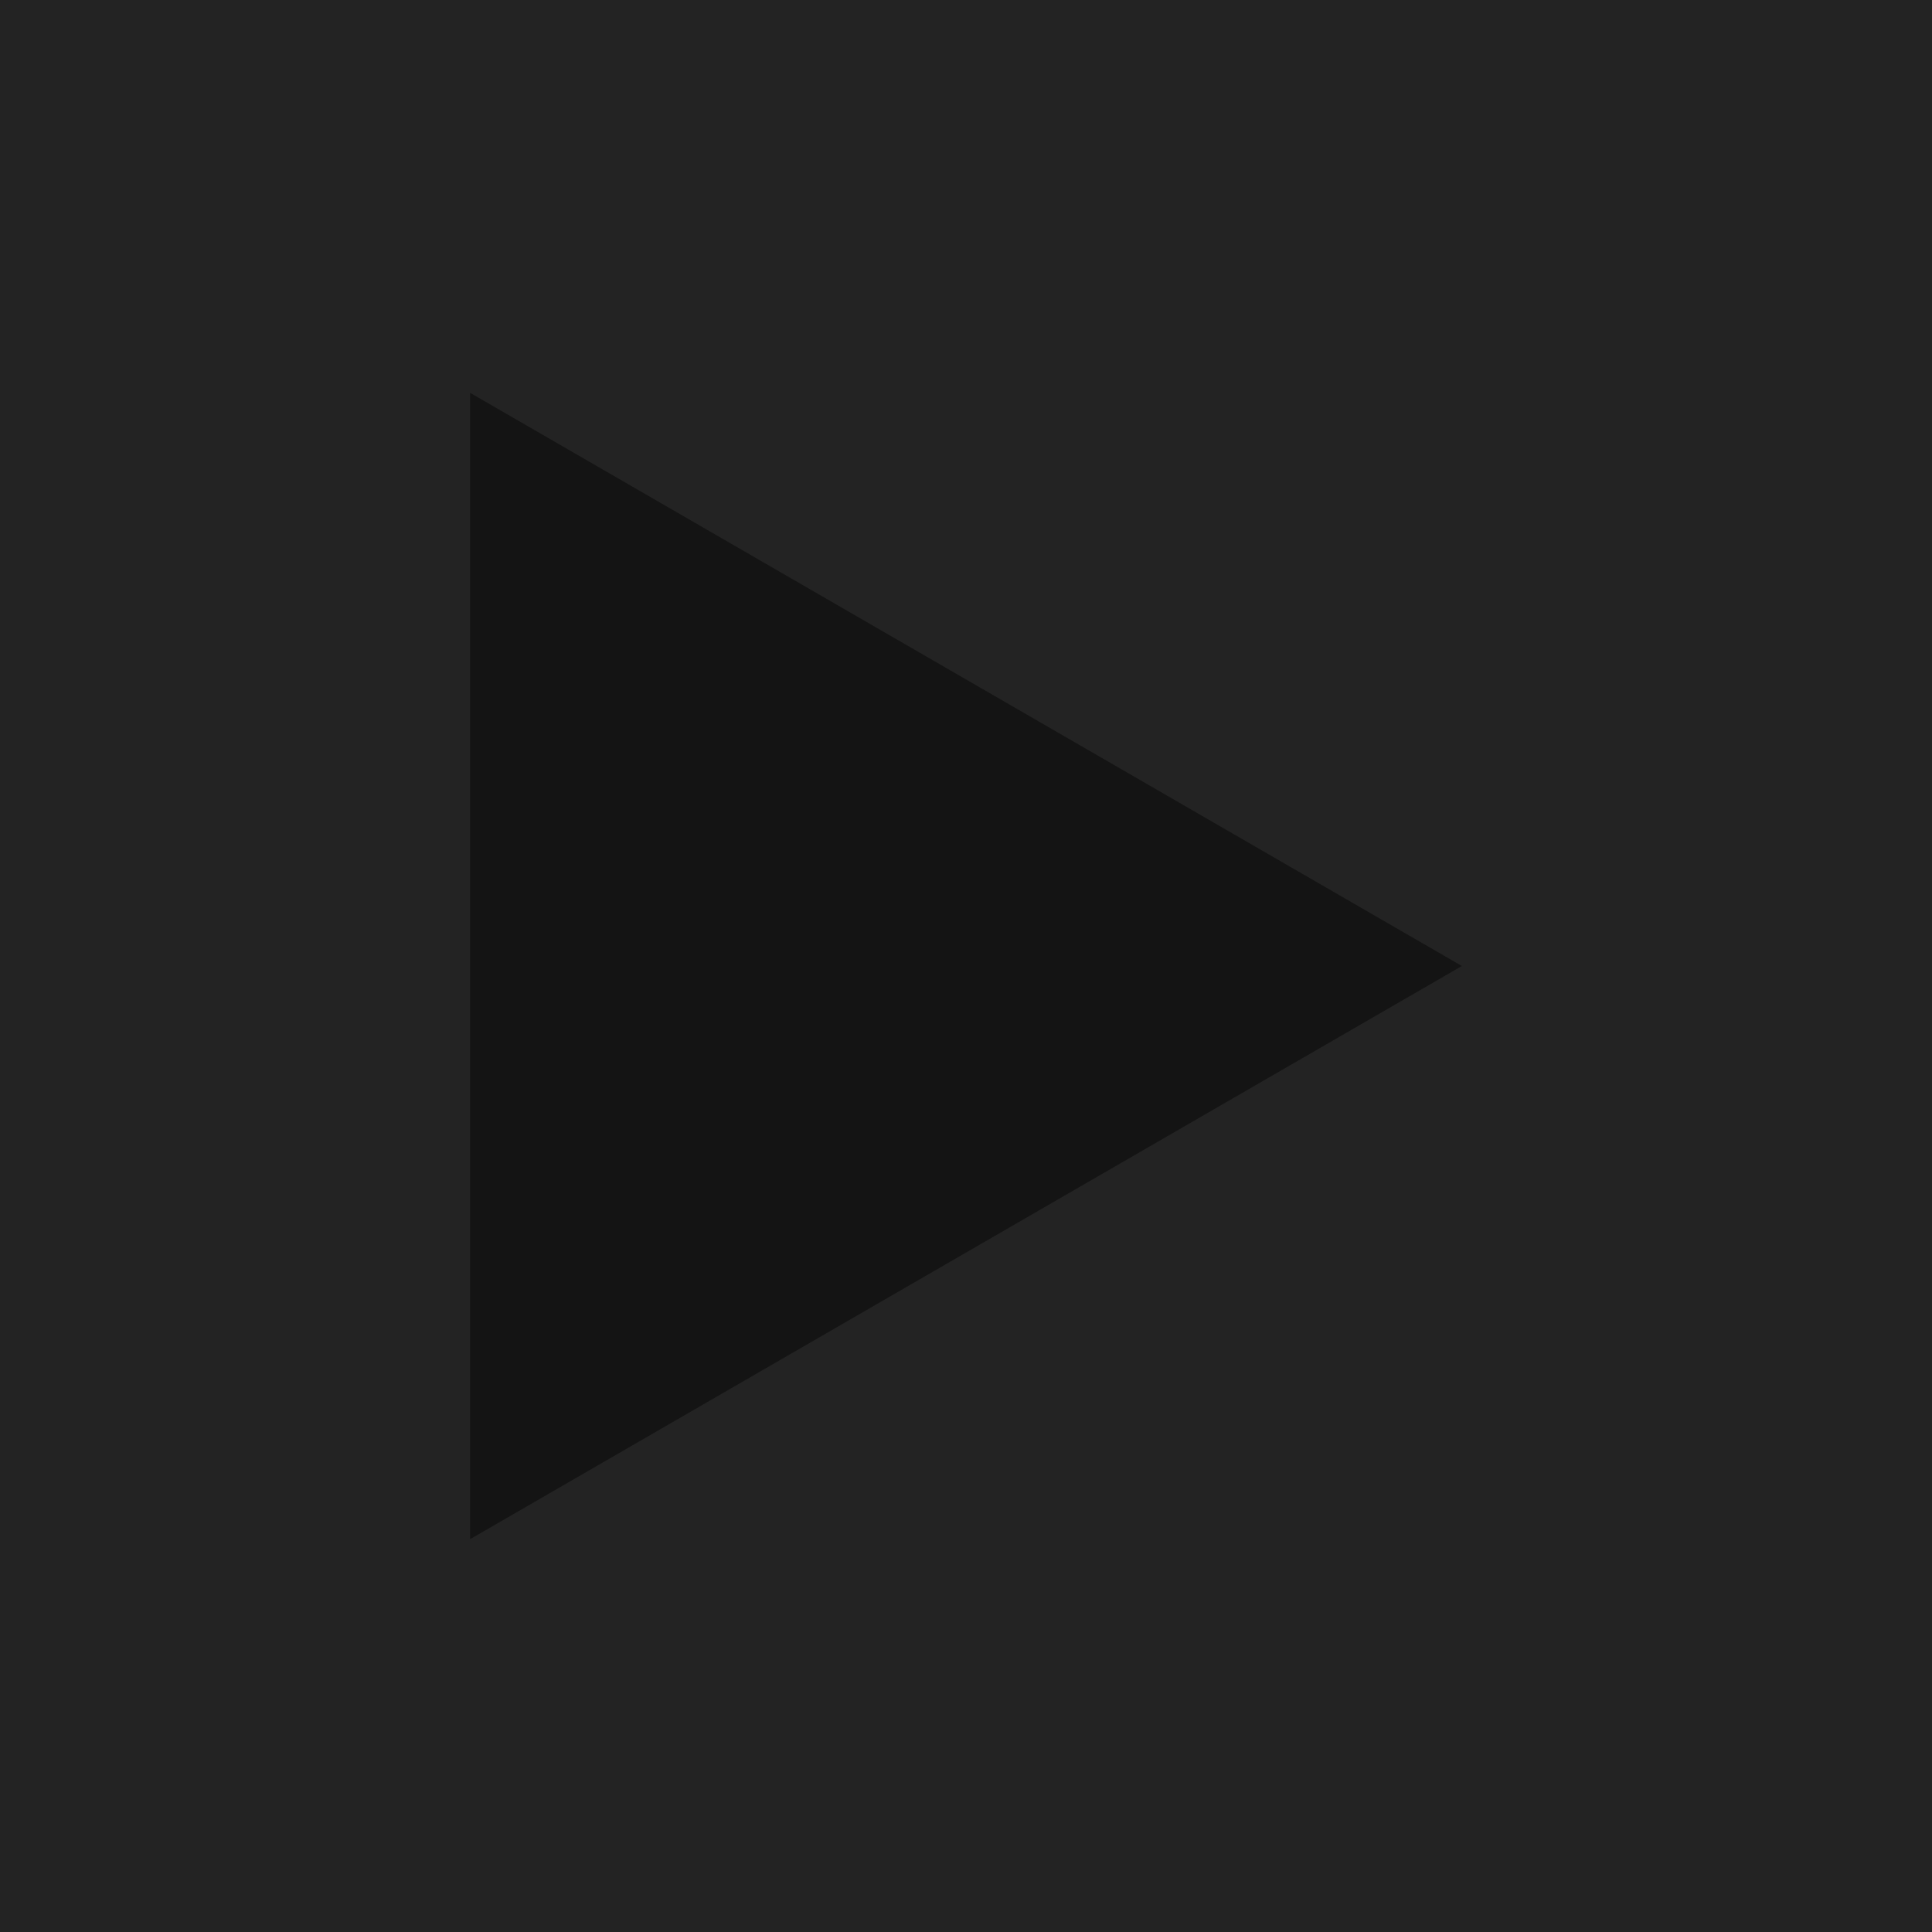
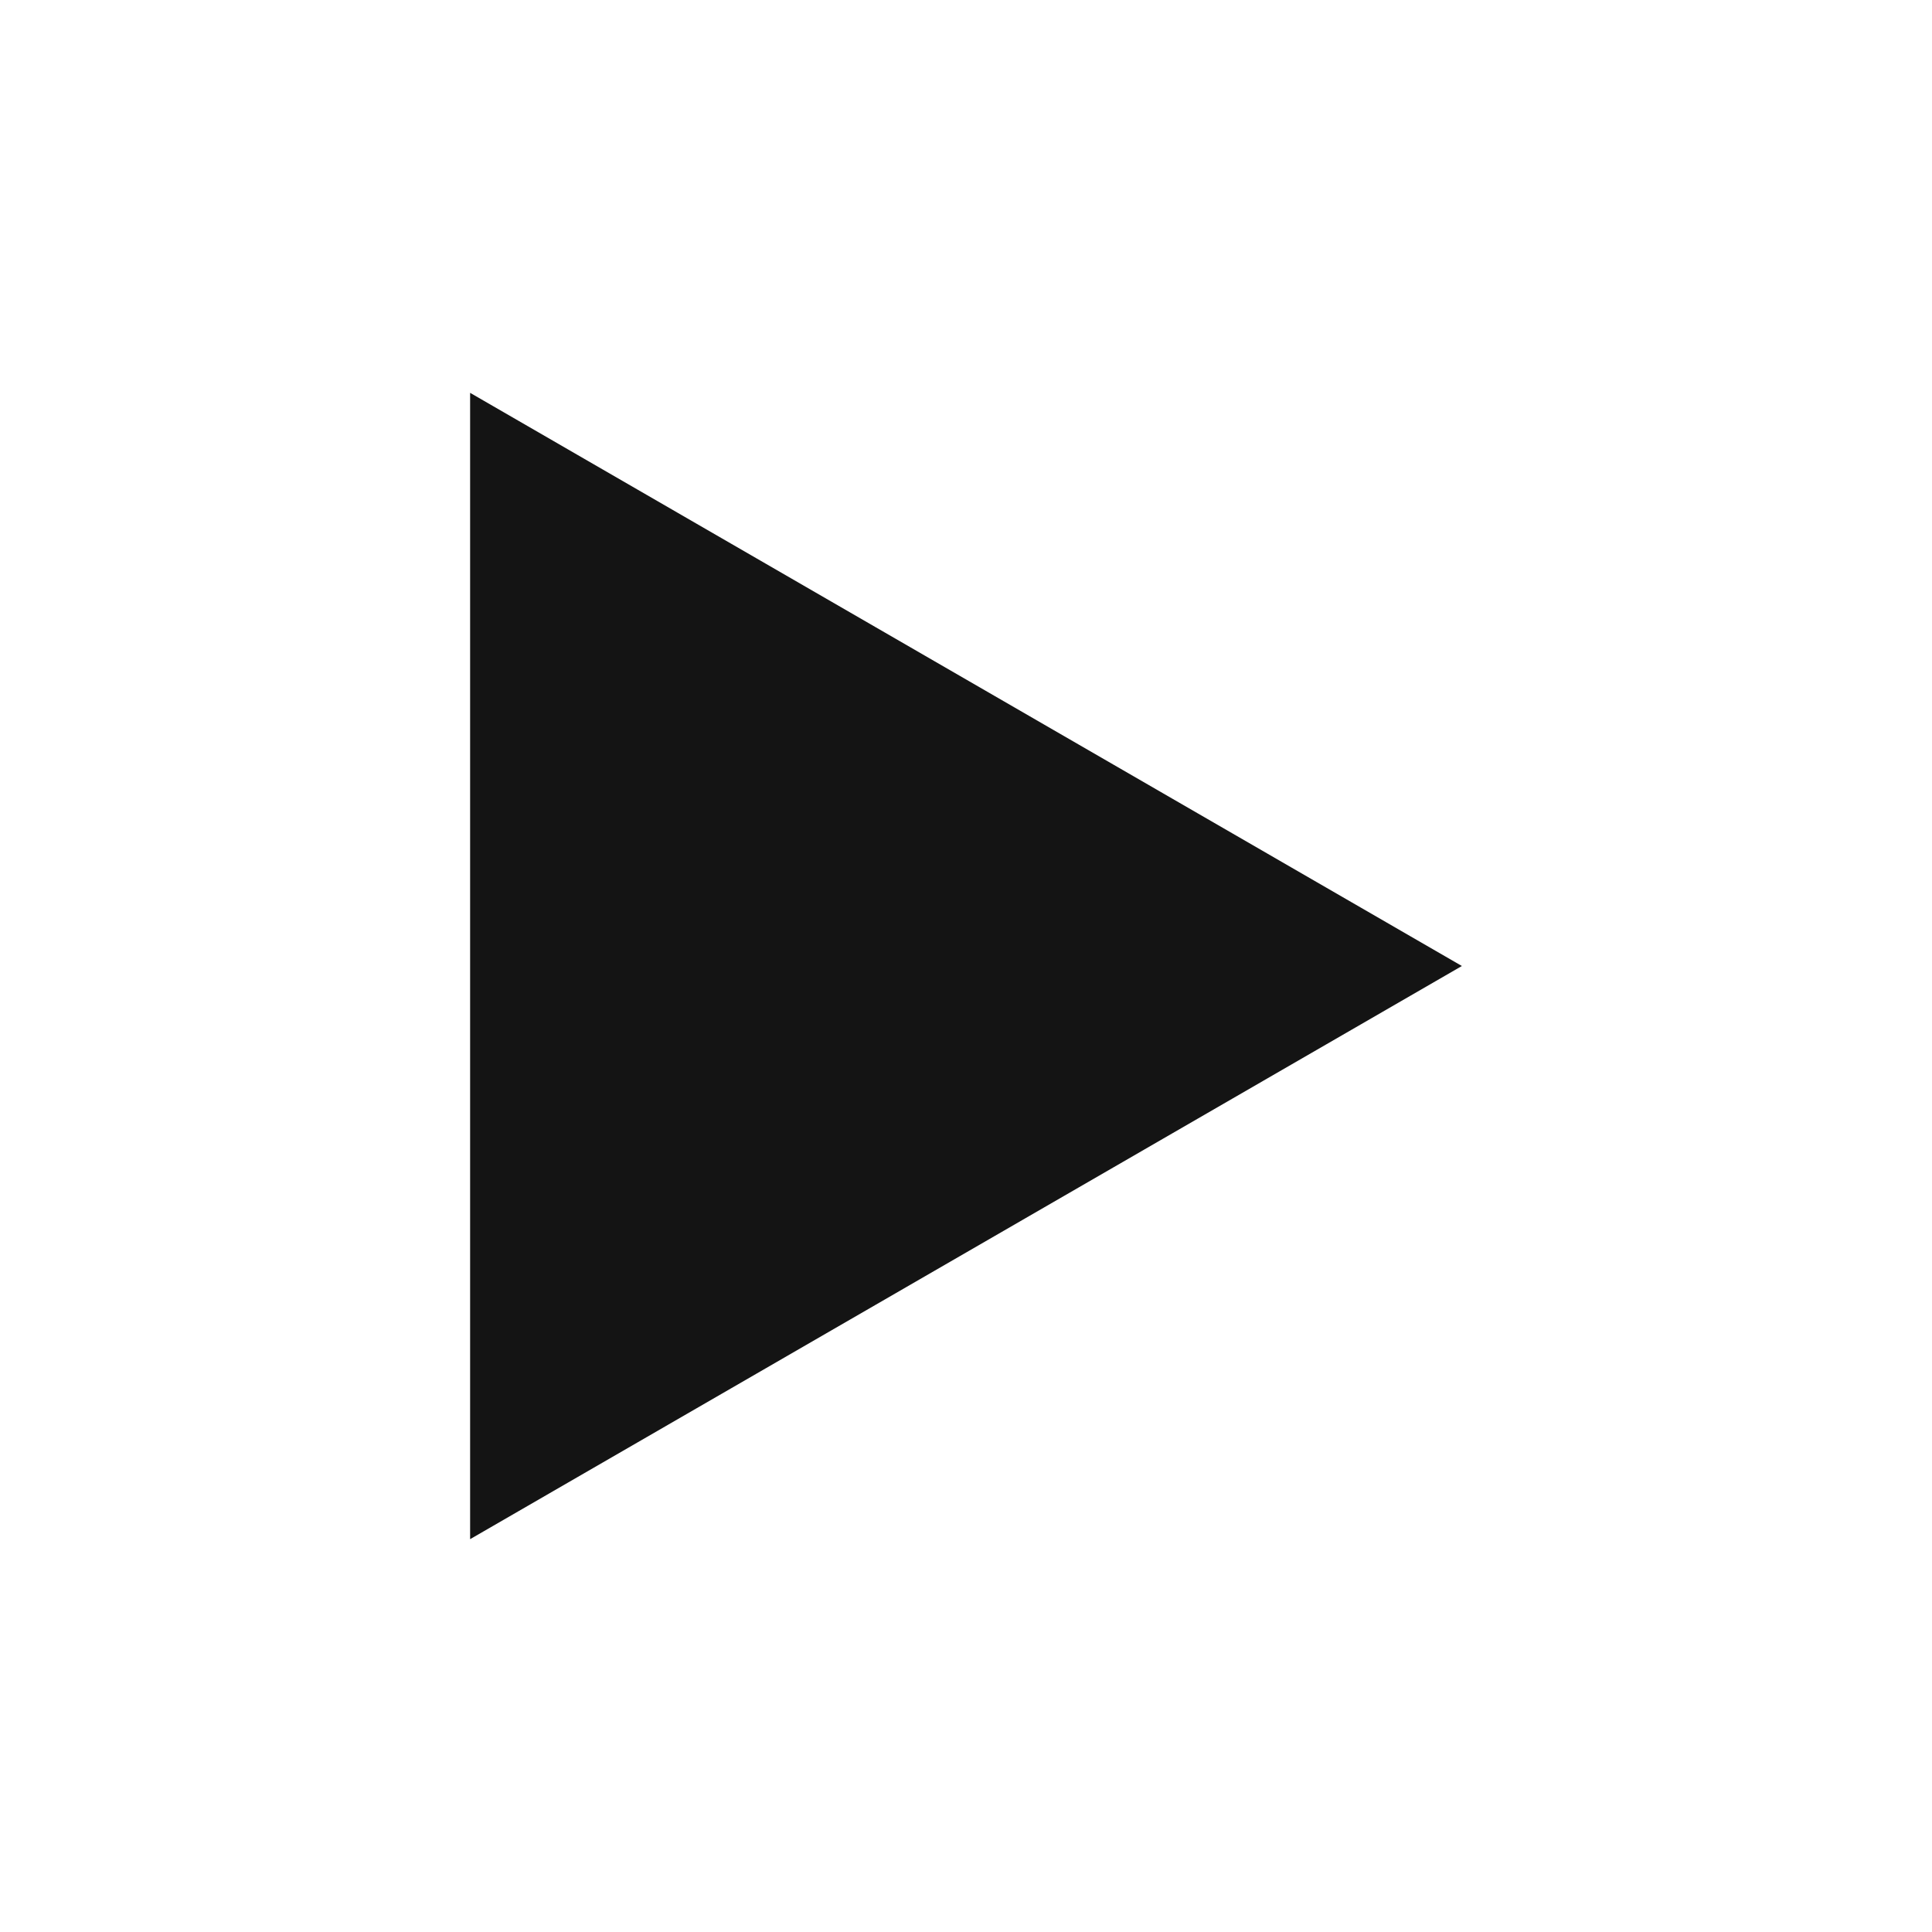
- <svg xmlns="http://www.w3.org/2000/svg" viewBox="0 0 12 12">
+ <svg xmlns="http://www.w3.org/2000/svg" id="Layer_1" viewBox="0 0 12 12">
  <defs>
-     <style>.cls-1{fill:#232323;stroke:#232323;stroke-miterlimit:10;stroke-width:2px;}.cls-2{fill:#141414;}</style>
+     <style>.cls-1{fill:#141414;}</style>
  </defs>
-   <g id="BG">
-     <rect class="cls-1" x="-16.22" y="-9" width="72" height="45.36" />
-   </g>
-   <g id="Layer_1">
-     <polygon class="cls-2" points="9.08 6 2.92 2.44 2.92 9.56 9.08 6" />
-   </g>
+   <polygon class="cls-1" points="9.08 6 2.92 2.44 2.92 9.56 9.08 6" />
</svg>
